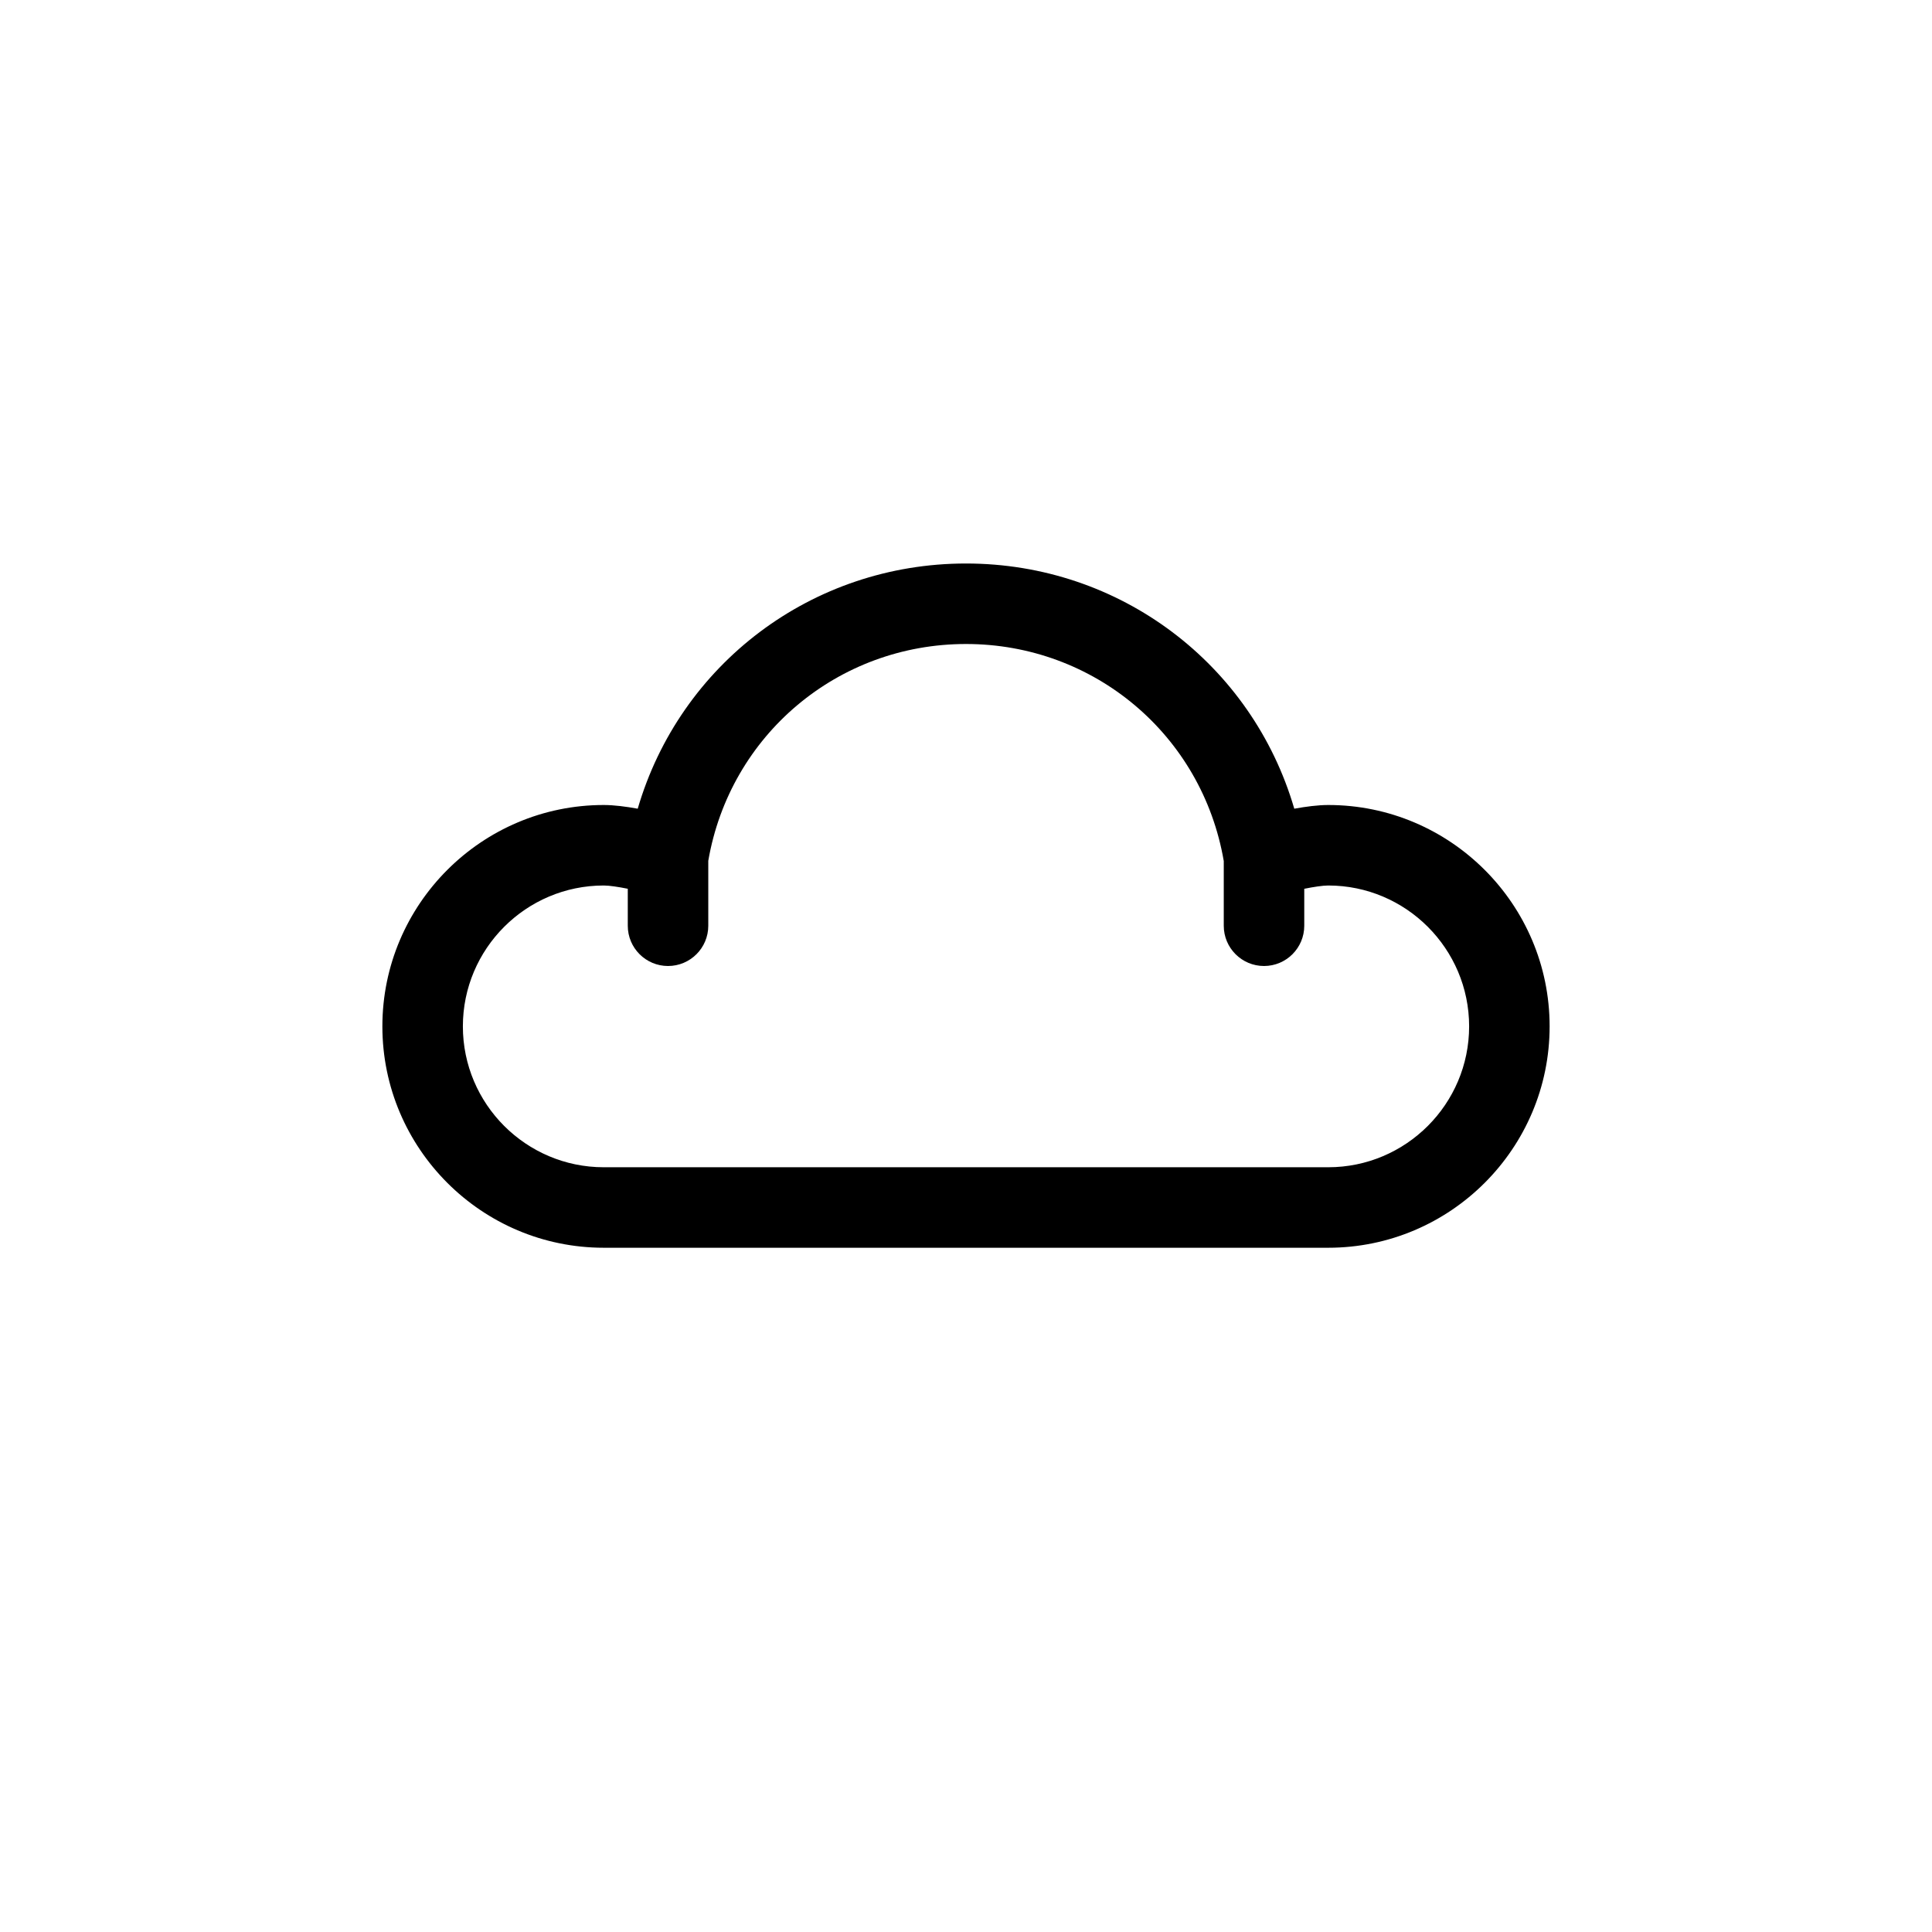
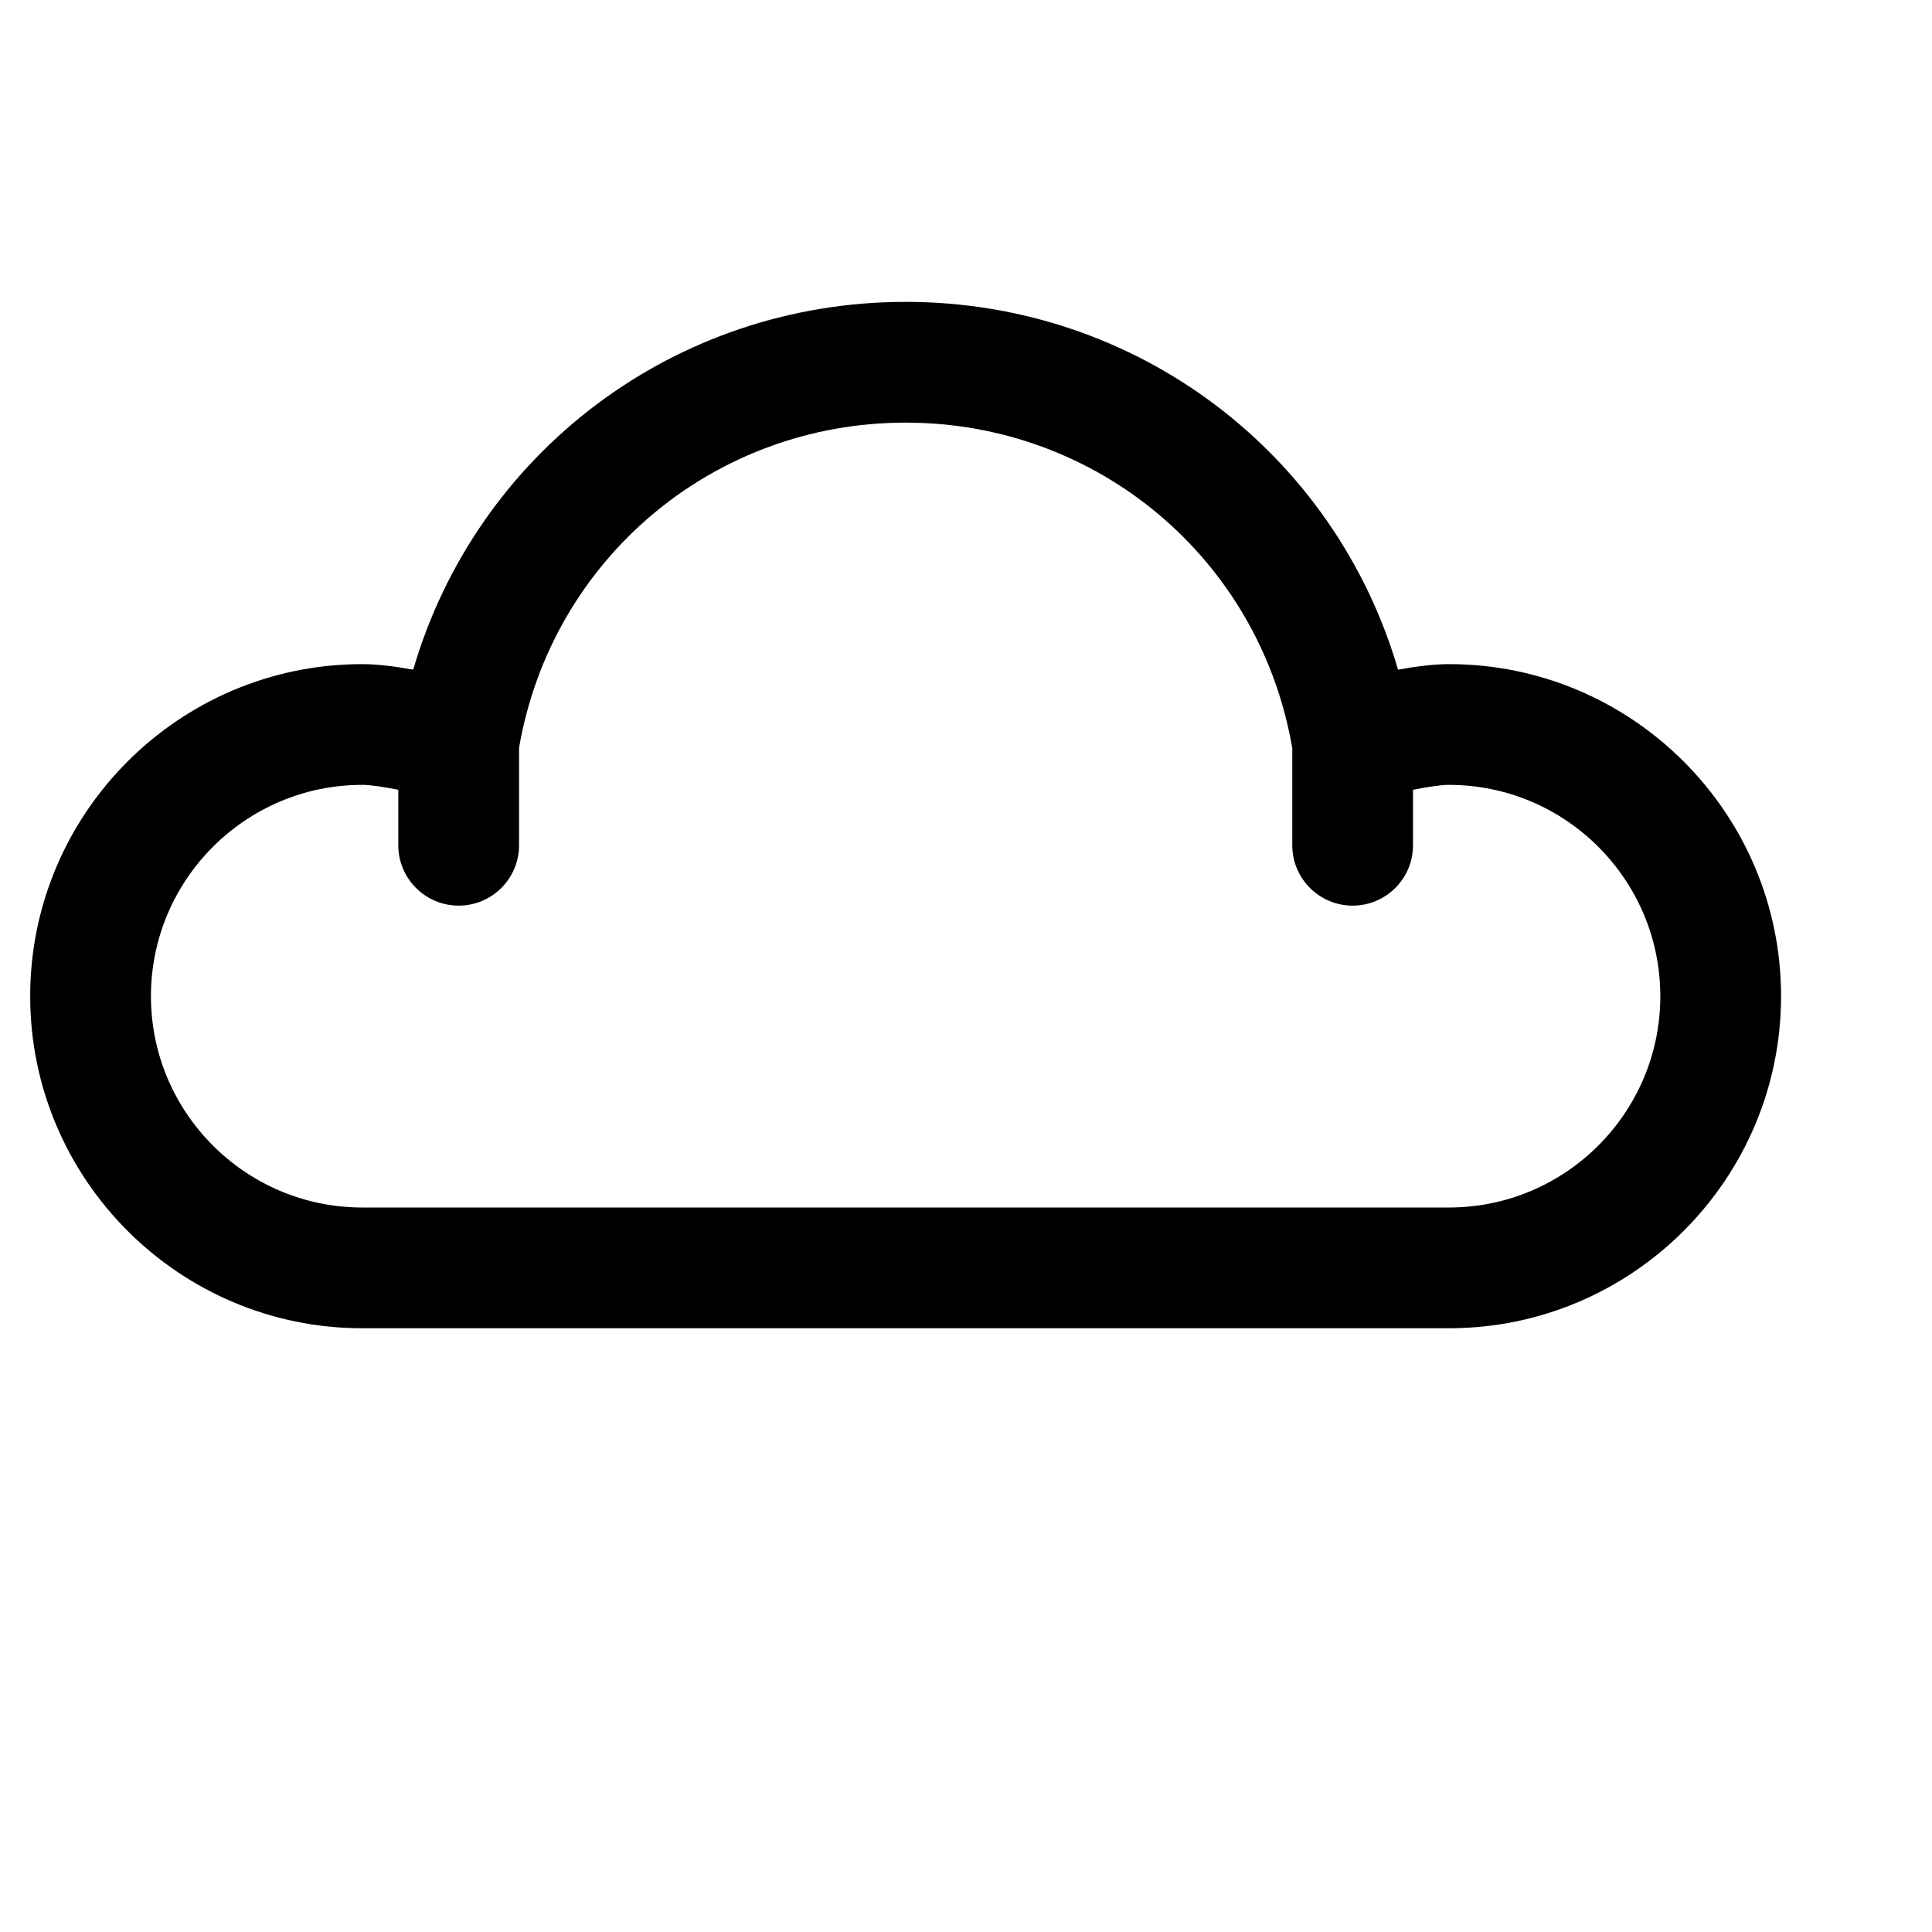
- <svg xmlns="http://www.w3.org/2000/svg" version="1.1" width="800px" height="800px" viewBox="0 0 96 96" enable-background="new 0 0 96 96" xml:space="preserve">
-   <g id="Base" display="none">
- </g>
-   <g id="Dibujo">
-     <g>
-       <path d="M66,40c-0.507,0-1.112,0.079-1.688,0.184C62.218,33.012,55.663,28,48,28c-7.664,0-14.218,5.012-16.312,12.184    C31.112,40.079,30.507,40,30,40c-6.065,0-11,4.935-11,11s4.935,11,11,11h36c6.065,0,11-4.935,11-11S72.065,40,66,40z M66,58H30    c-3.86,0-7-3.141-7-7s3.14-7,7-7c0.277,0,0.723,0.068,1.194,0.162V46c0,1.104,0.896,2,2,2s2-0.896,2-2v-3.226    C36.27,36.524,41.632,32,48,32c6.371,0,11.735,4.529,12.808,10.784V46c0,1.104,0.896,2,2,2c1.105,0,2-0.896,2-2v-1.837    C65.278,44.069,65.726,44,66,44c3.859,0,7,3.141,7,7S69.859,58,66,58z" />
-     </g>
-   </g>
+ <svg xmlns="http://www.w3.org/2000/svg" viewBox="18 18 64 64">
+   <path d="M66,40c-0.507,0-1.112,0.079-1.688,0.184C62.218,33.012,55.663,28,48,28c-7.664,0-14.218,5.012-16.312,12.184   C31.112,40.079,30.507,40,30,40c-6.065,0-11,4.935-11,11s4.935,11,11,11h36c6.065,0,11-4.935,11-11S72.065,40,66,40z M66,58H30   c-3.86,0-7-3.141-7-7s3.14-7,7-7c0.277,0,0.723,0.068,1.194,0.162V46c0,1.104,0.896,2,2,2s2-0.896,2-2v-3.226   C36.27,36.524,41.632,32,48,32c6.371,0,11.735,4.529,12.808,10.784V46c0,1.104,0.896,2,2,2c1.105,0,2-0.896,2-2v-1.837   C65.278,44.069,65.726,44,66,44c3.859,0,7,3.141,7,7S69.859,58,66,58z" />
</svg>
